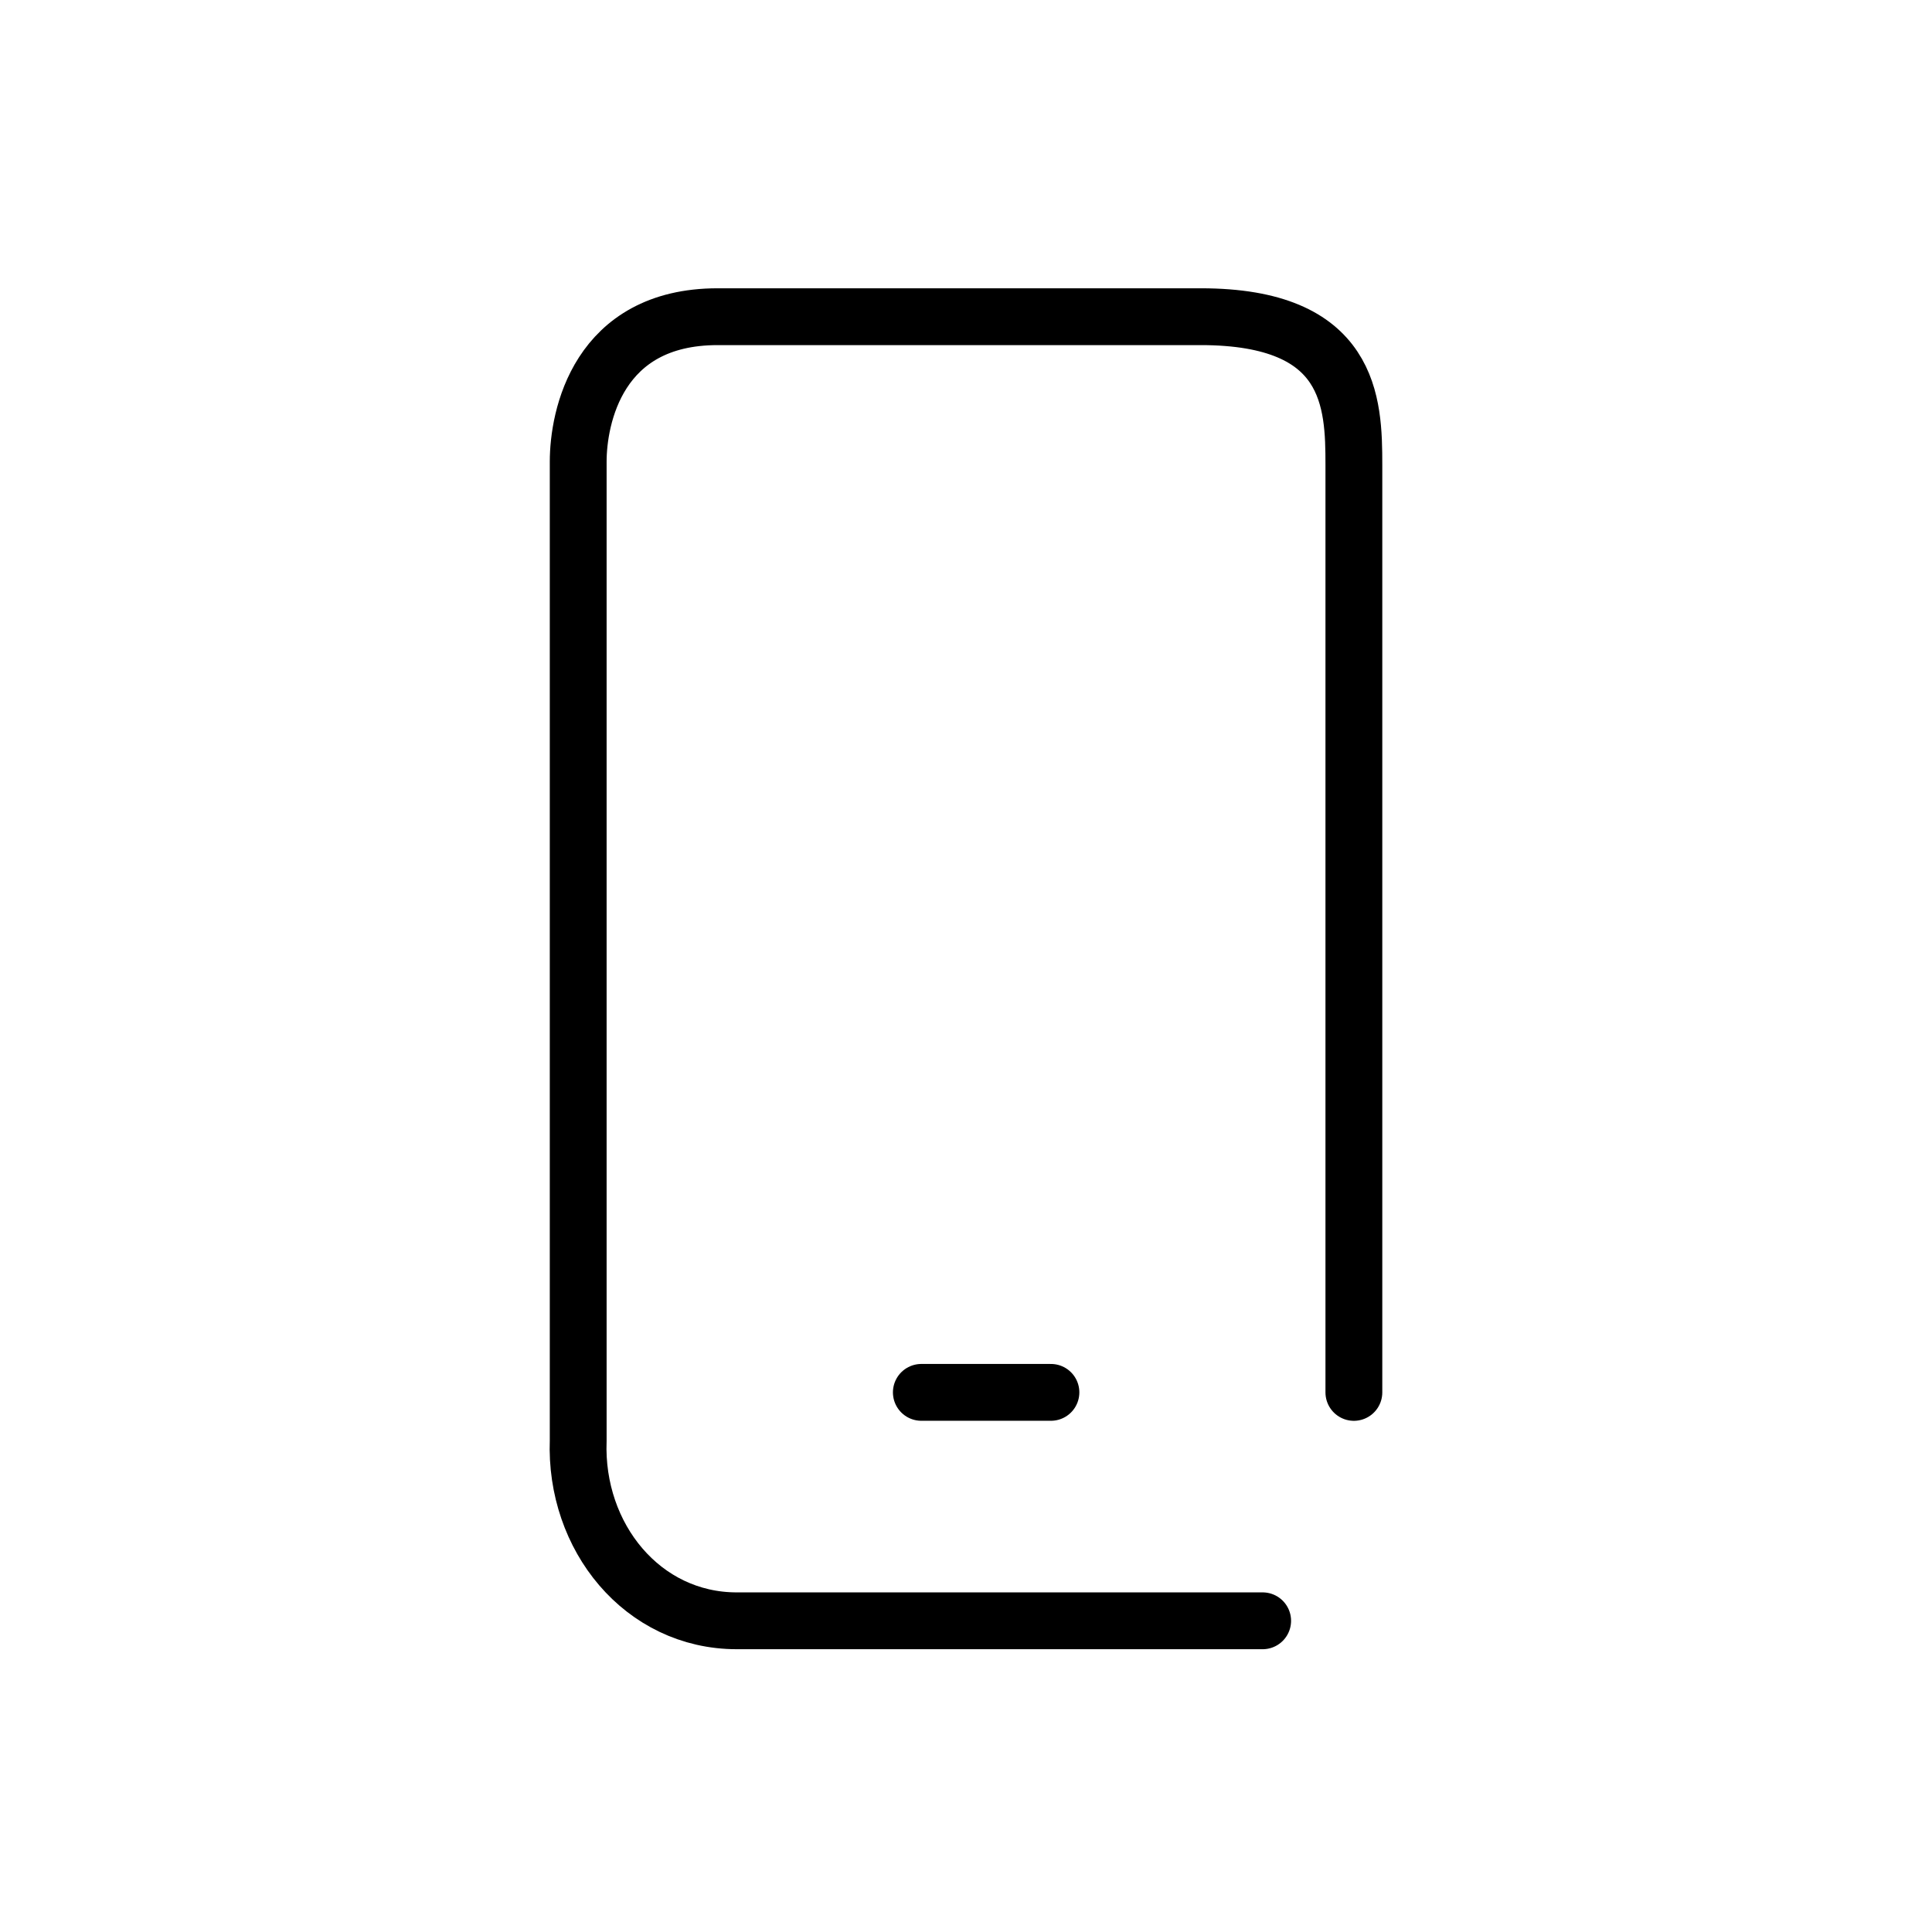
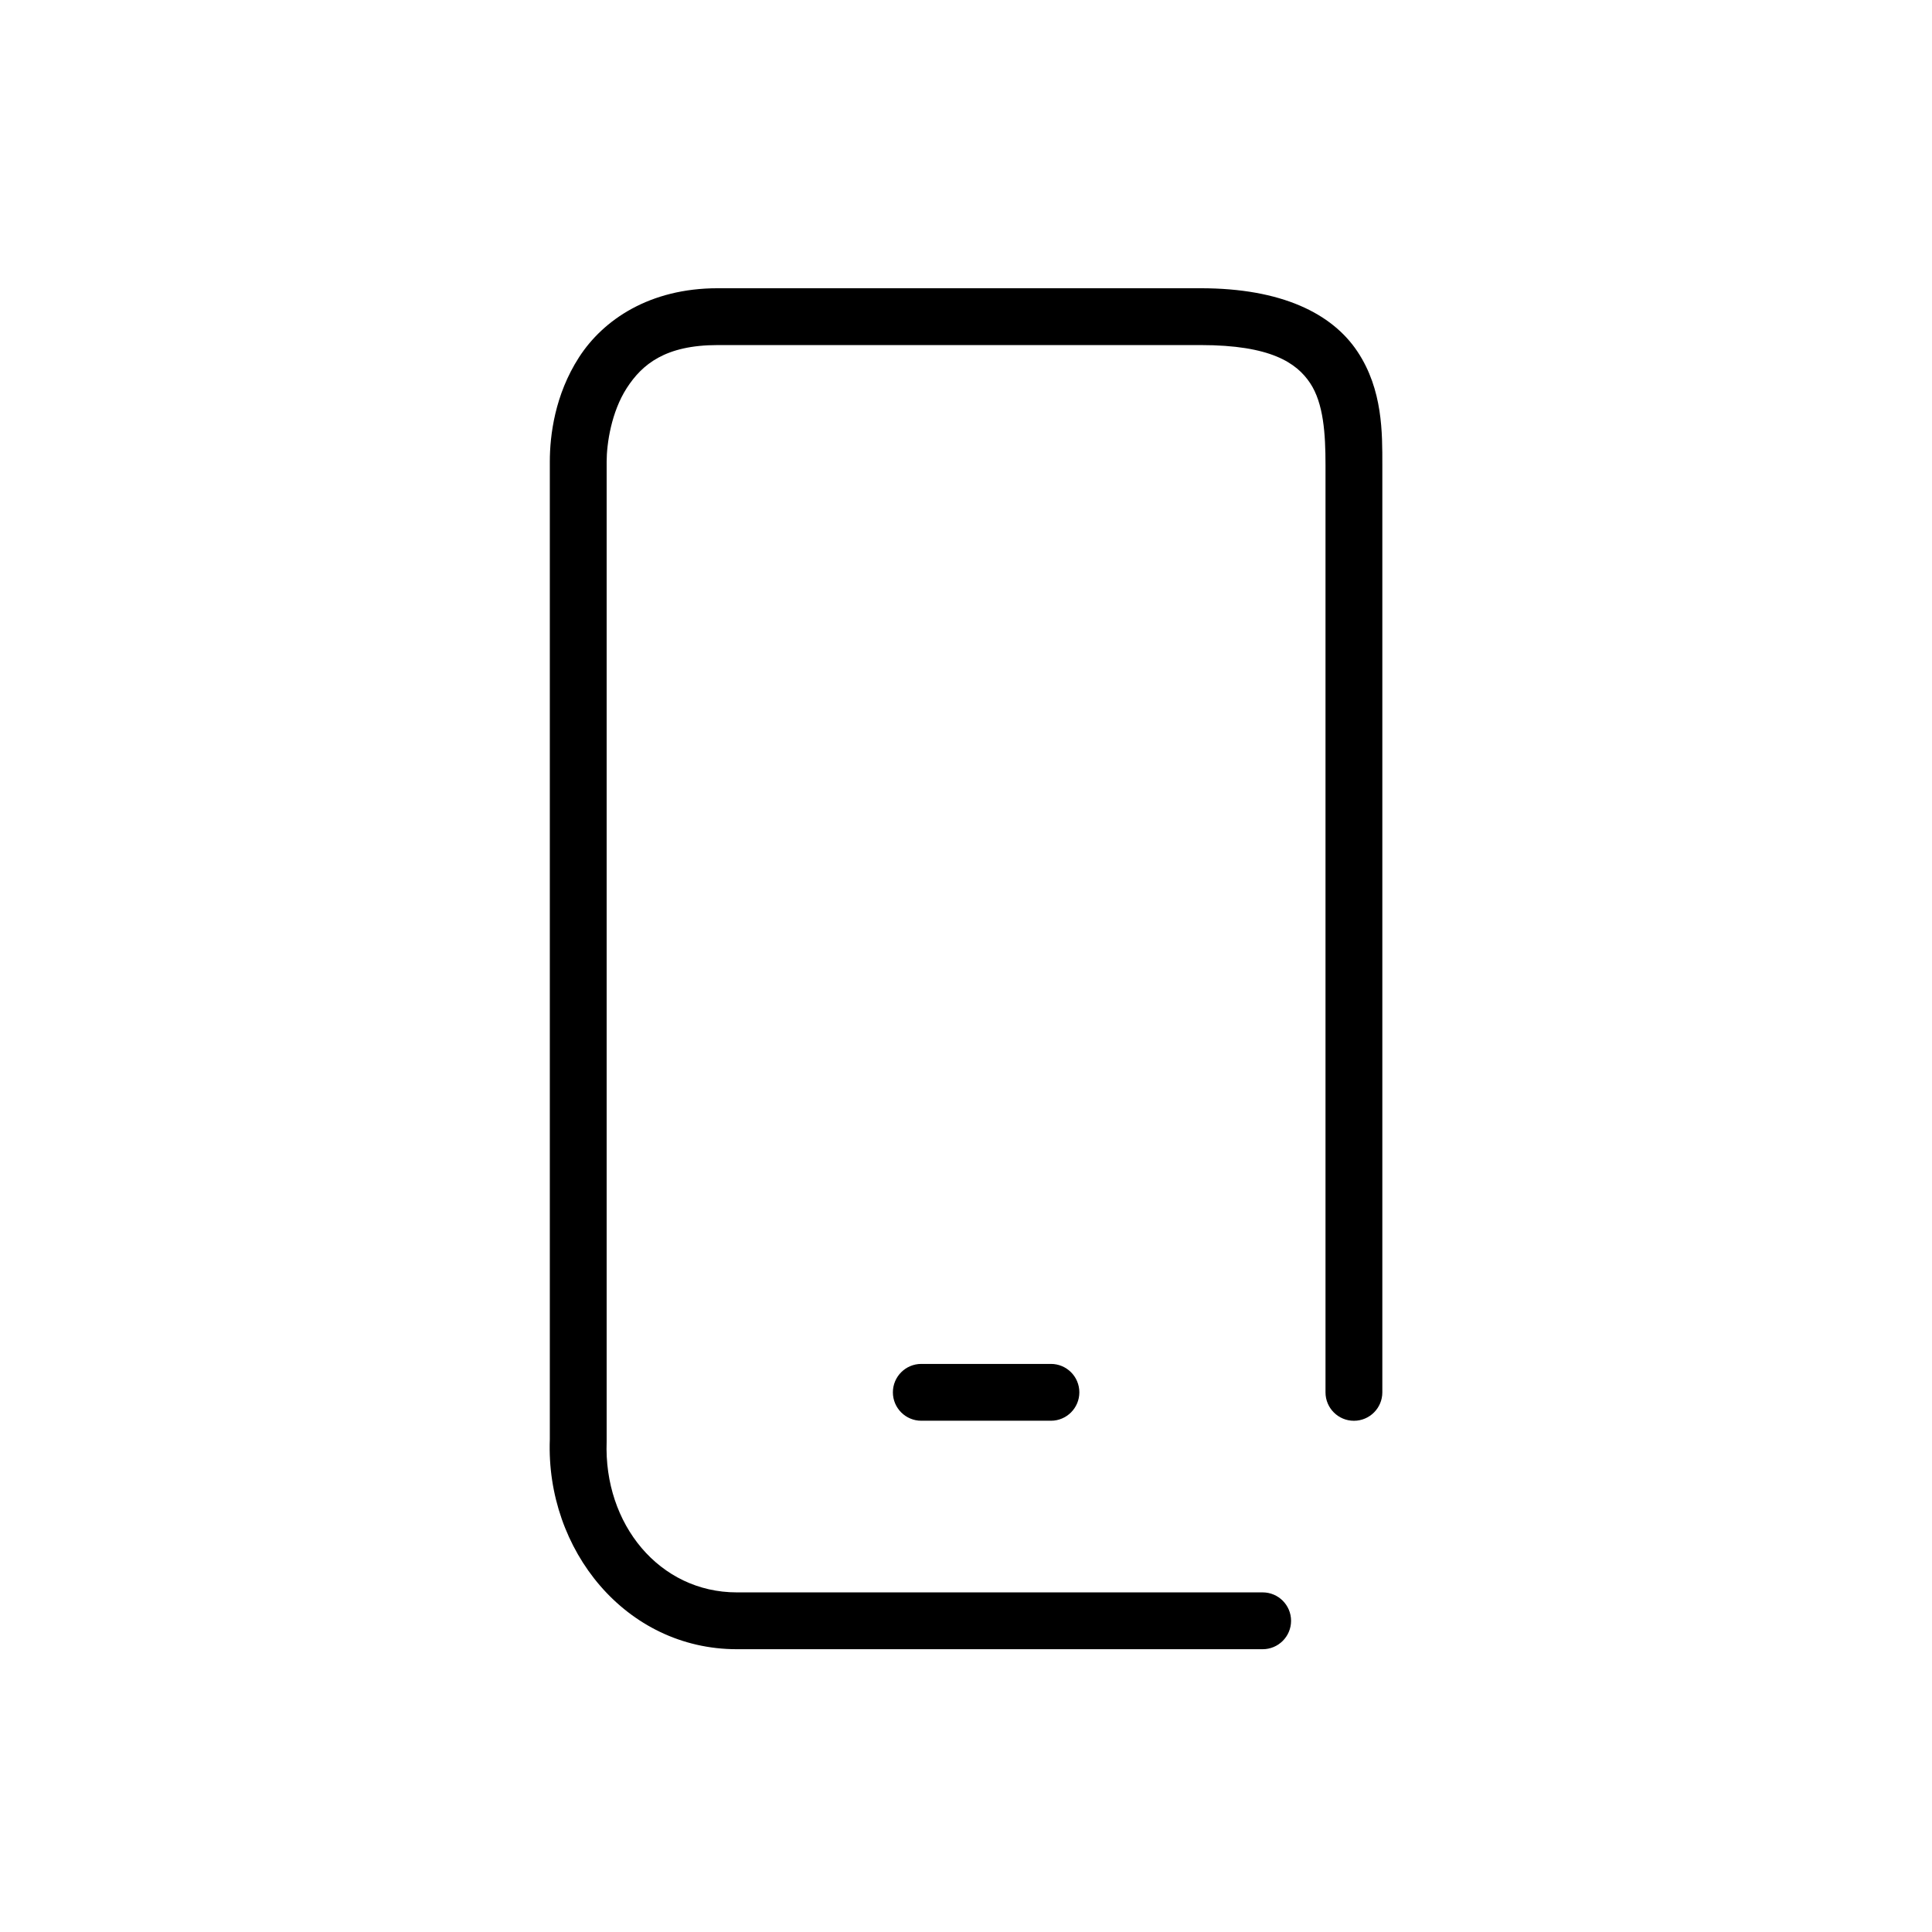
- <svg xmlns="http://www.w3.org/2000/svg" width="51" height="51" viewBox="0 0 51 51" fill="none">
-   <path d="M35.739 36.756V12.272C35.739 10.622 35.673 8.36 31.698 8.36H18.943C15.774 8.36 15.263 11.024 15.263 12.187V38.024C15.168 40.575 16.963 42.785 19.448 42.785H33.331" stroke="black" stroke-width="1.5" stroke-linecap="round" />
-   <path d="M24.321 36.755H27.742" stroke="black" stroke-width="1.5" stroke-linecap="round" />
+ <svg xmlns="http://www.w3.org/2000/svg" width="51" height="51" fill="none" version="1.1" viewBox="0 0 51 51">
+   <path d="m18.943 7.609c-1.795 0-3.019 0.832-3.658 1.822-0.639 0.99-0.771 2.063-0.771 2.754v25.811c-0.109 2.918 2.005 5.539 4.936 5.539h13.881a0.75 0.75 0 0 0 0.75-0.75 0.75 0.75 0 0 0-0.75-0.75h-13.881c-2.041 0-3.517-1.798-3.436-3.982v-0.016-25.852c0-0.471 0.123-1.309 0.531-1.941 0.408-0.632 1.024-1.135 2.398-1.135h12.754c1.845 0 2.531 0.469 2.887 1.004 0.356 0.535 0.406 1.343 0.406 2.158v24.484a0.75 0.75 0 0 0 0.75 0.75 0.75 0.75 0 0 0 0.75-0.75v-24.484c0-0.835 0.015-1.981-0.656-2.99-0.671-1.009-2.007-1.672-4.137-1.672h-12.754zm5.377 28.395a0.75 0.75 0 0 0-0.75 0.75 0.75 0.75 0 0 0 0.75 0.75h3.422a0.75 0.75 0 0 0 0.75-0.75 0.75 0.75 0 0 0-0.75-0.75h-3.422z" style="color-rendering:auto;color:#000000;dominant-baseline:auto;fill:#000;font-feature-settings:normal;font-variant-alternates:normal;font-variant-caps:normal;font-variant-east-asian:normal;font-variant-ligatures:normal;font-variant-numeric:normal;font-variant-position:normal;font-variation-settings:normal;image-rendering:auto;inline-size:0;isolation:auto;mix-blend-mode:normal;shape-margin:0;shape-padding:0;shape-rendering:auto;solid-color:#000000;stop-color:#000000;text-decoration-color:#000000;text-decoration-line:none;text-decoration-style:solid;text-indent:0;text-orientation:mixed;text-transform:none;white-space:normal" />
</svg>
